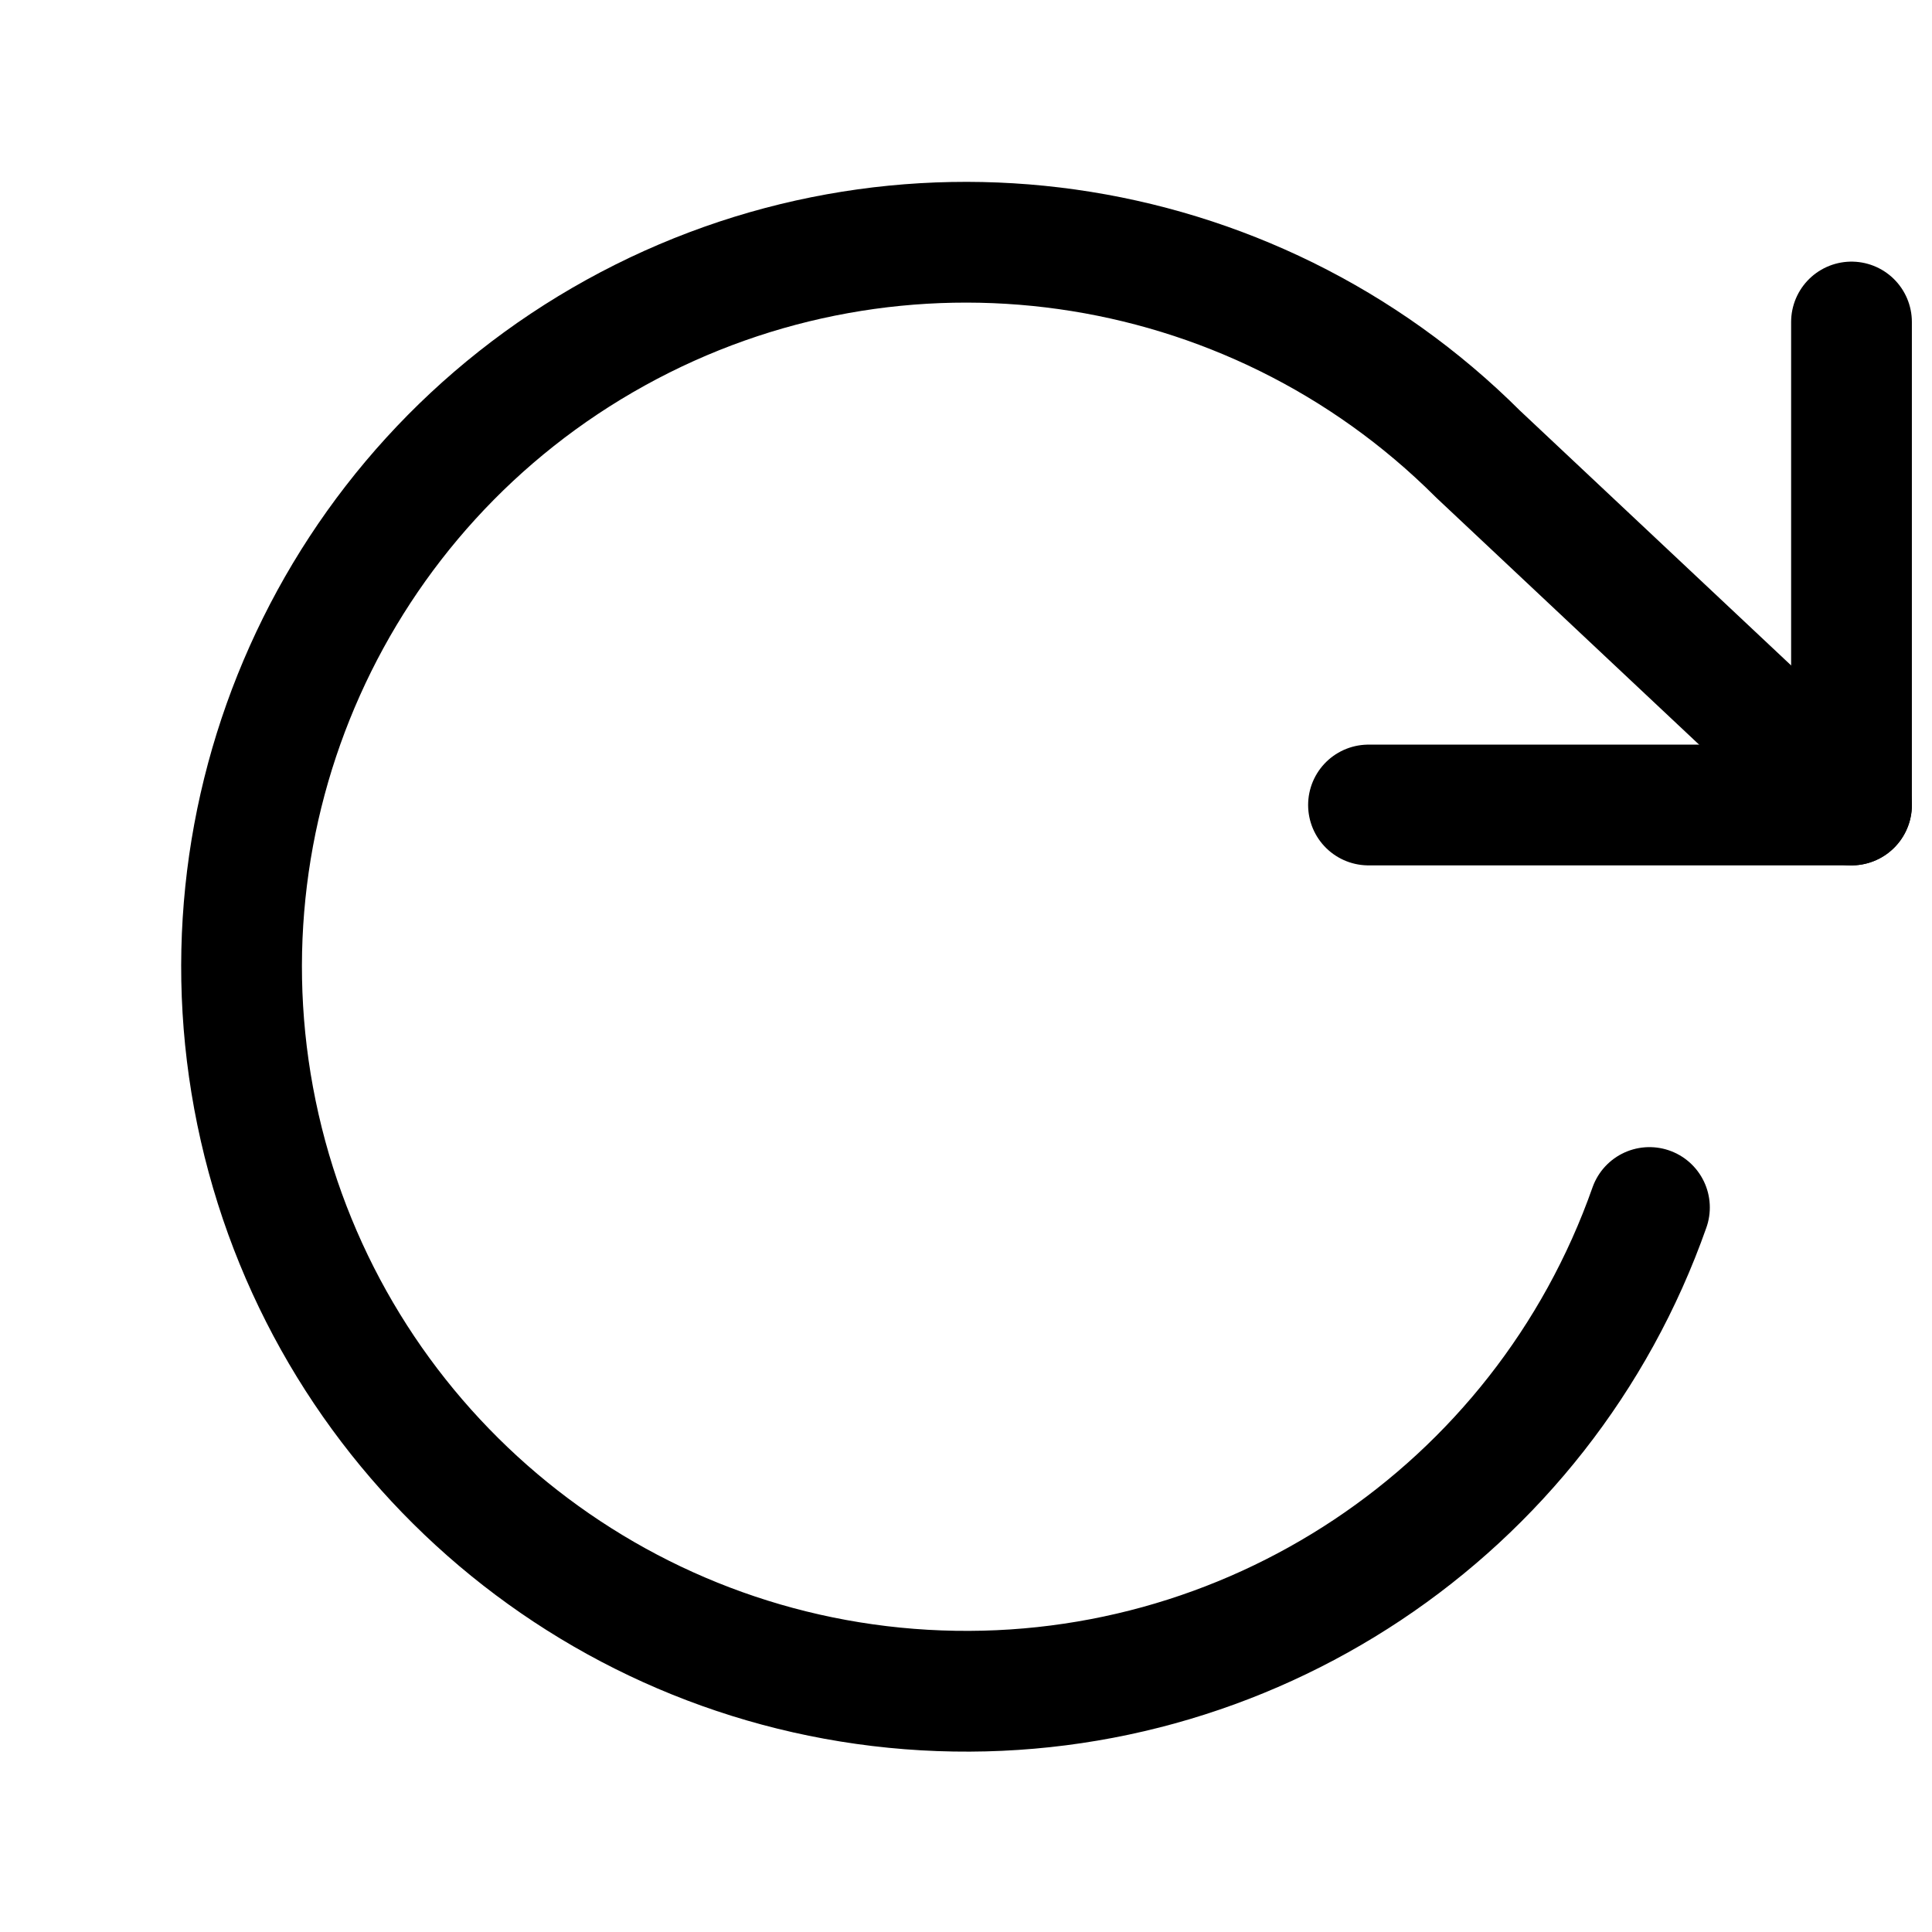
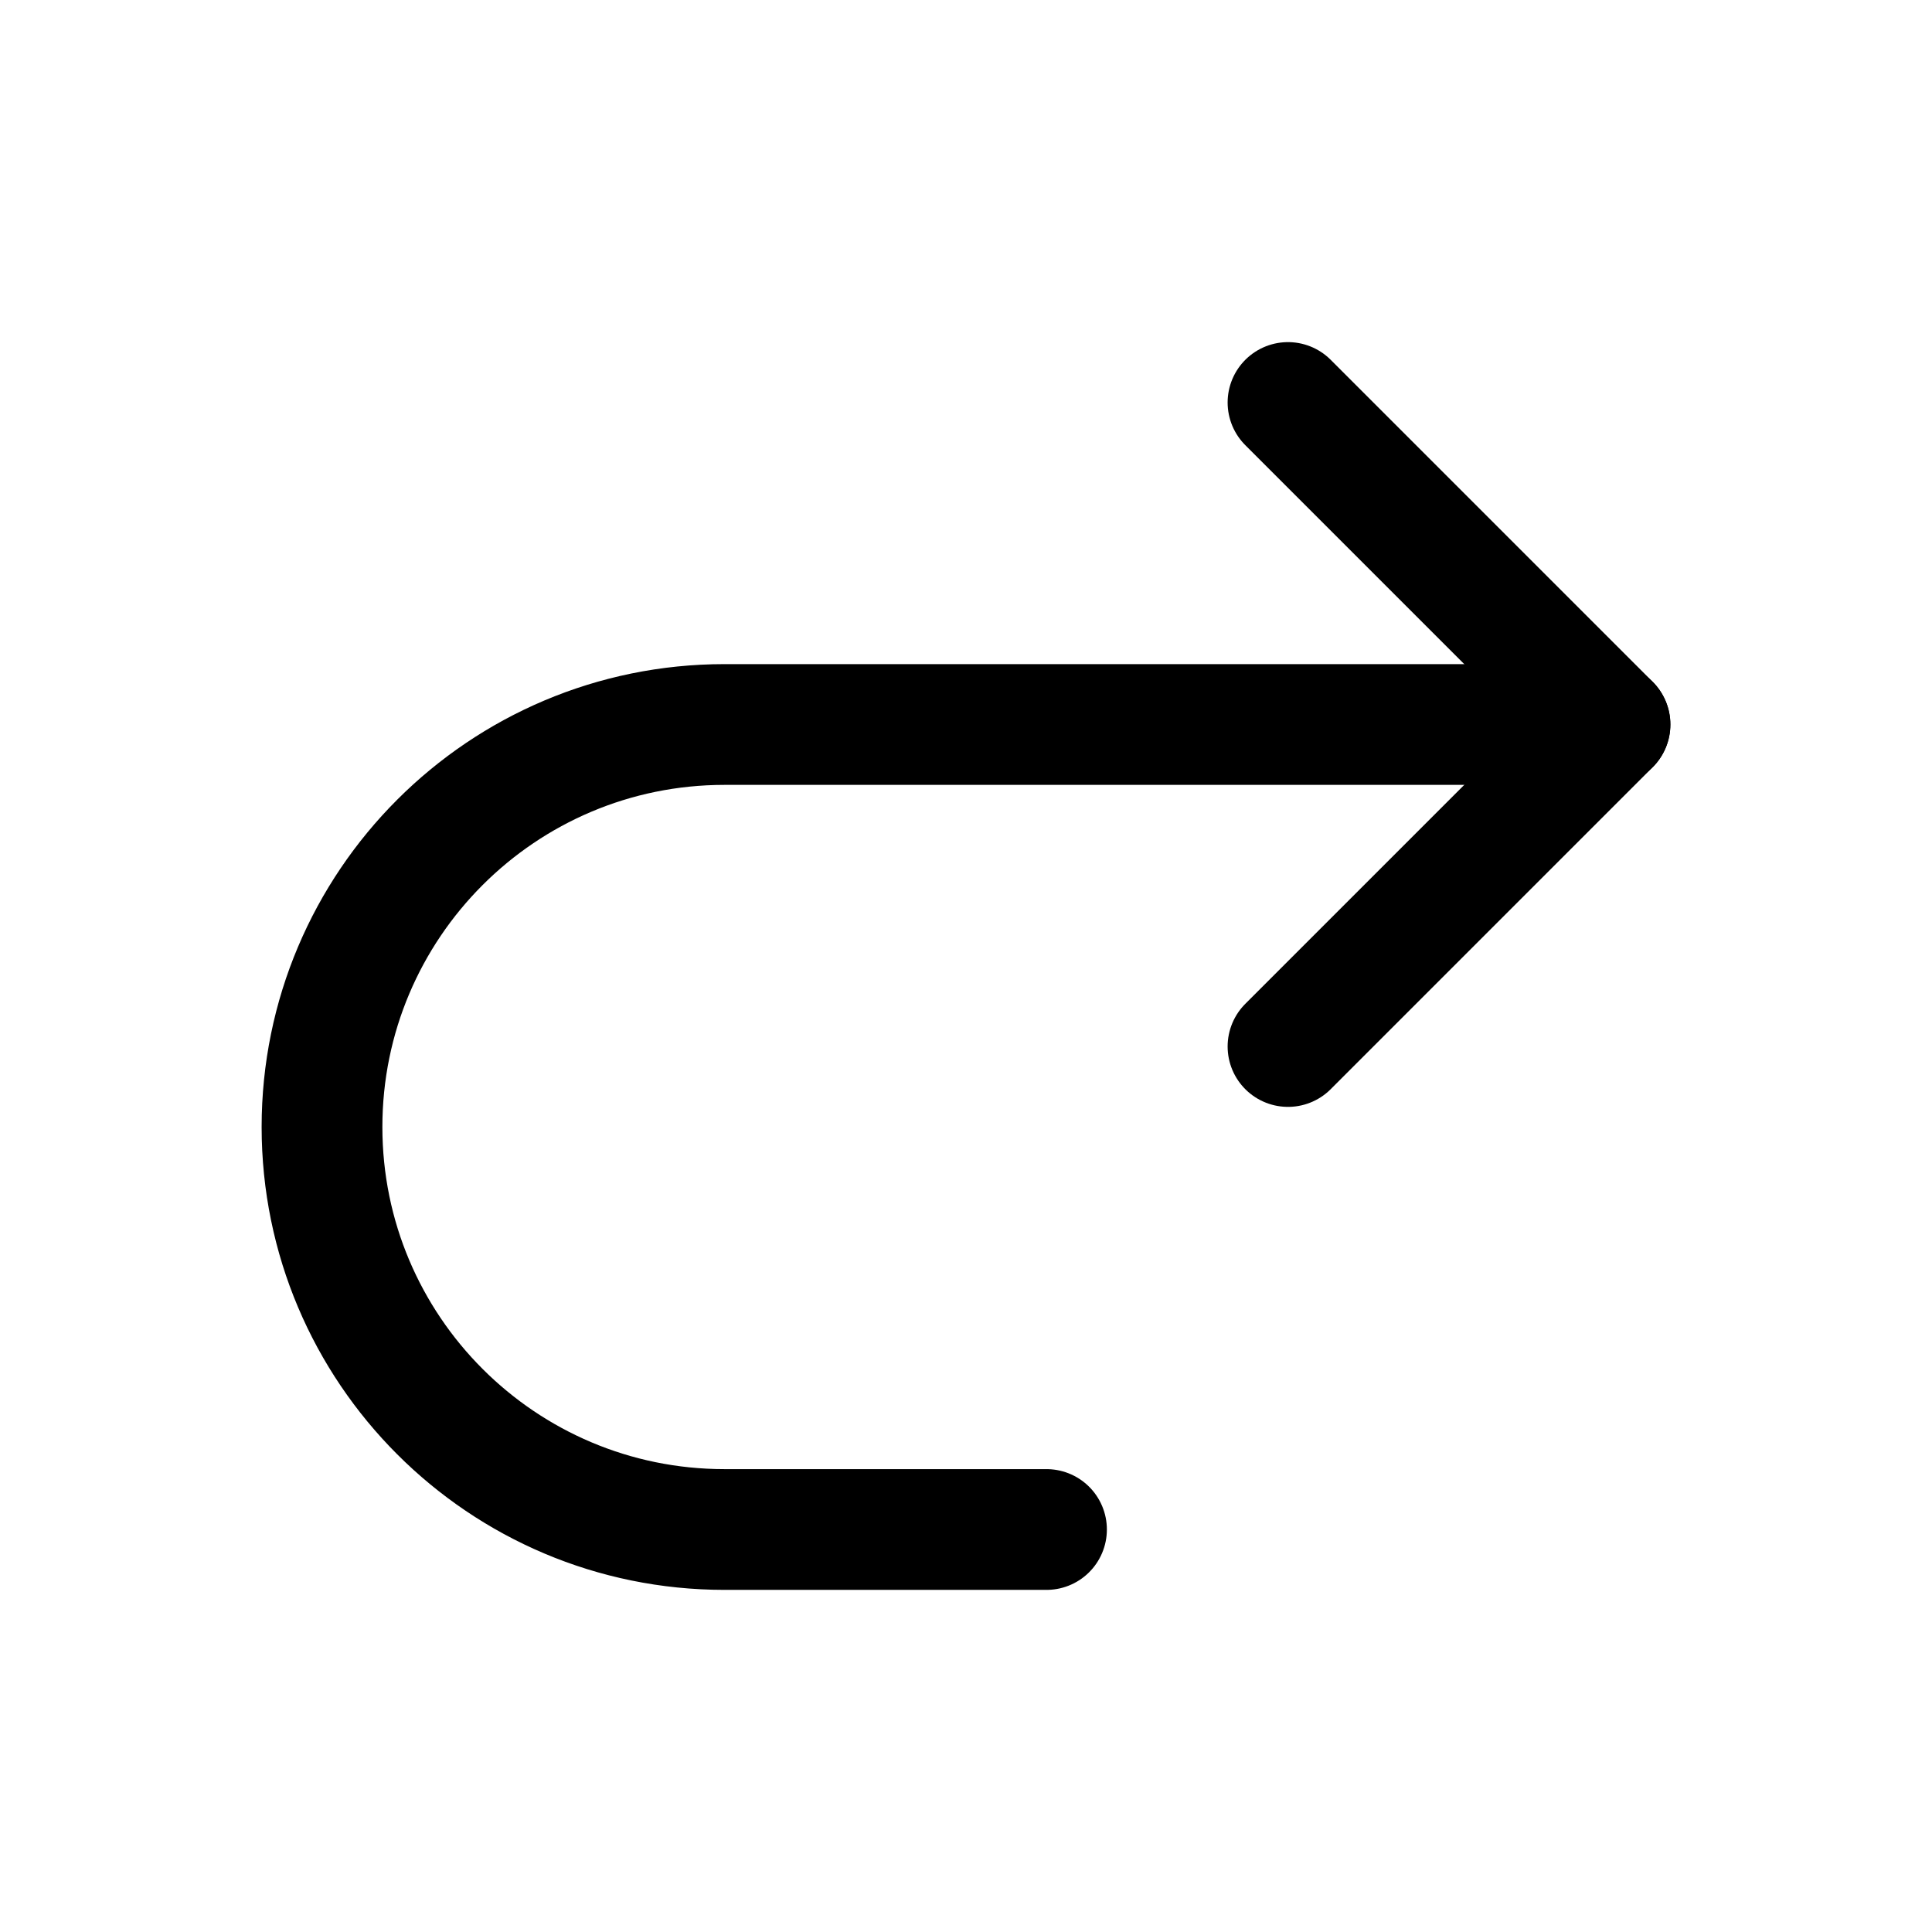
<svg xmlns="http://www.w3.org/2000/svg" viewBox="0 0 24 24" fill="none" stroke="currentColor" stroke-width="1.5" stroke-linecap="round" stroke-linejoin="round">
-   <polyline points="23 4 23 10 17 10" />
-   <path d="M20.49 15a9 9 0 1 1-2.13-9.36L23 10" />
+   <polyline points="16 5 20 9 16 13" />
+   <path d="M20 9H9a5 5 0 0 0 0 10h4" />
</svg>
